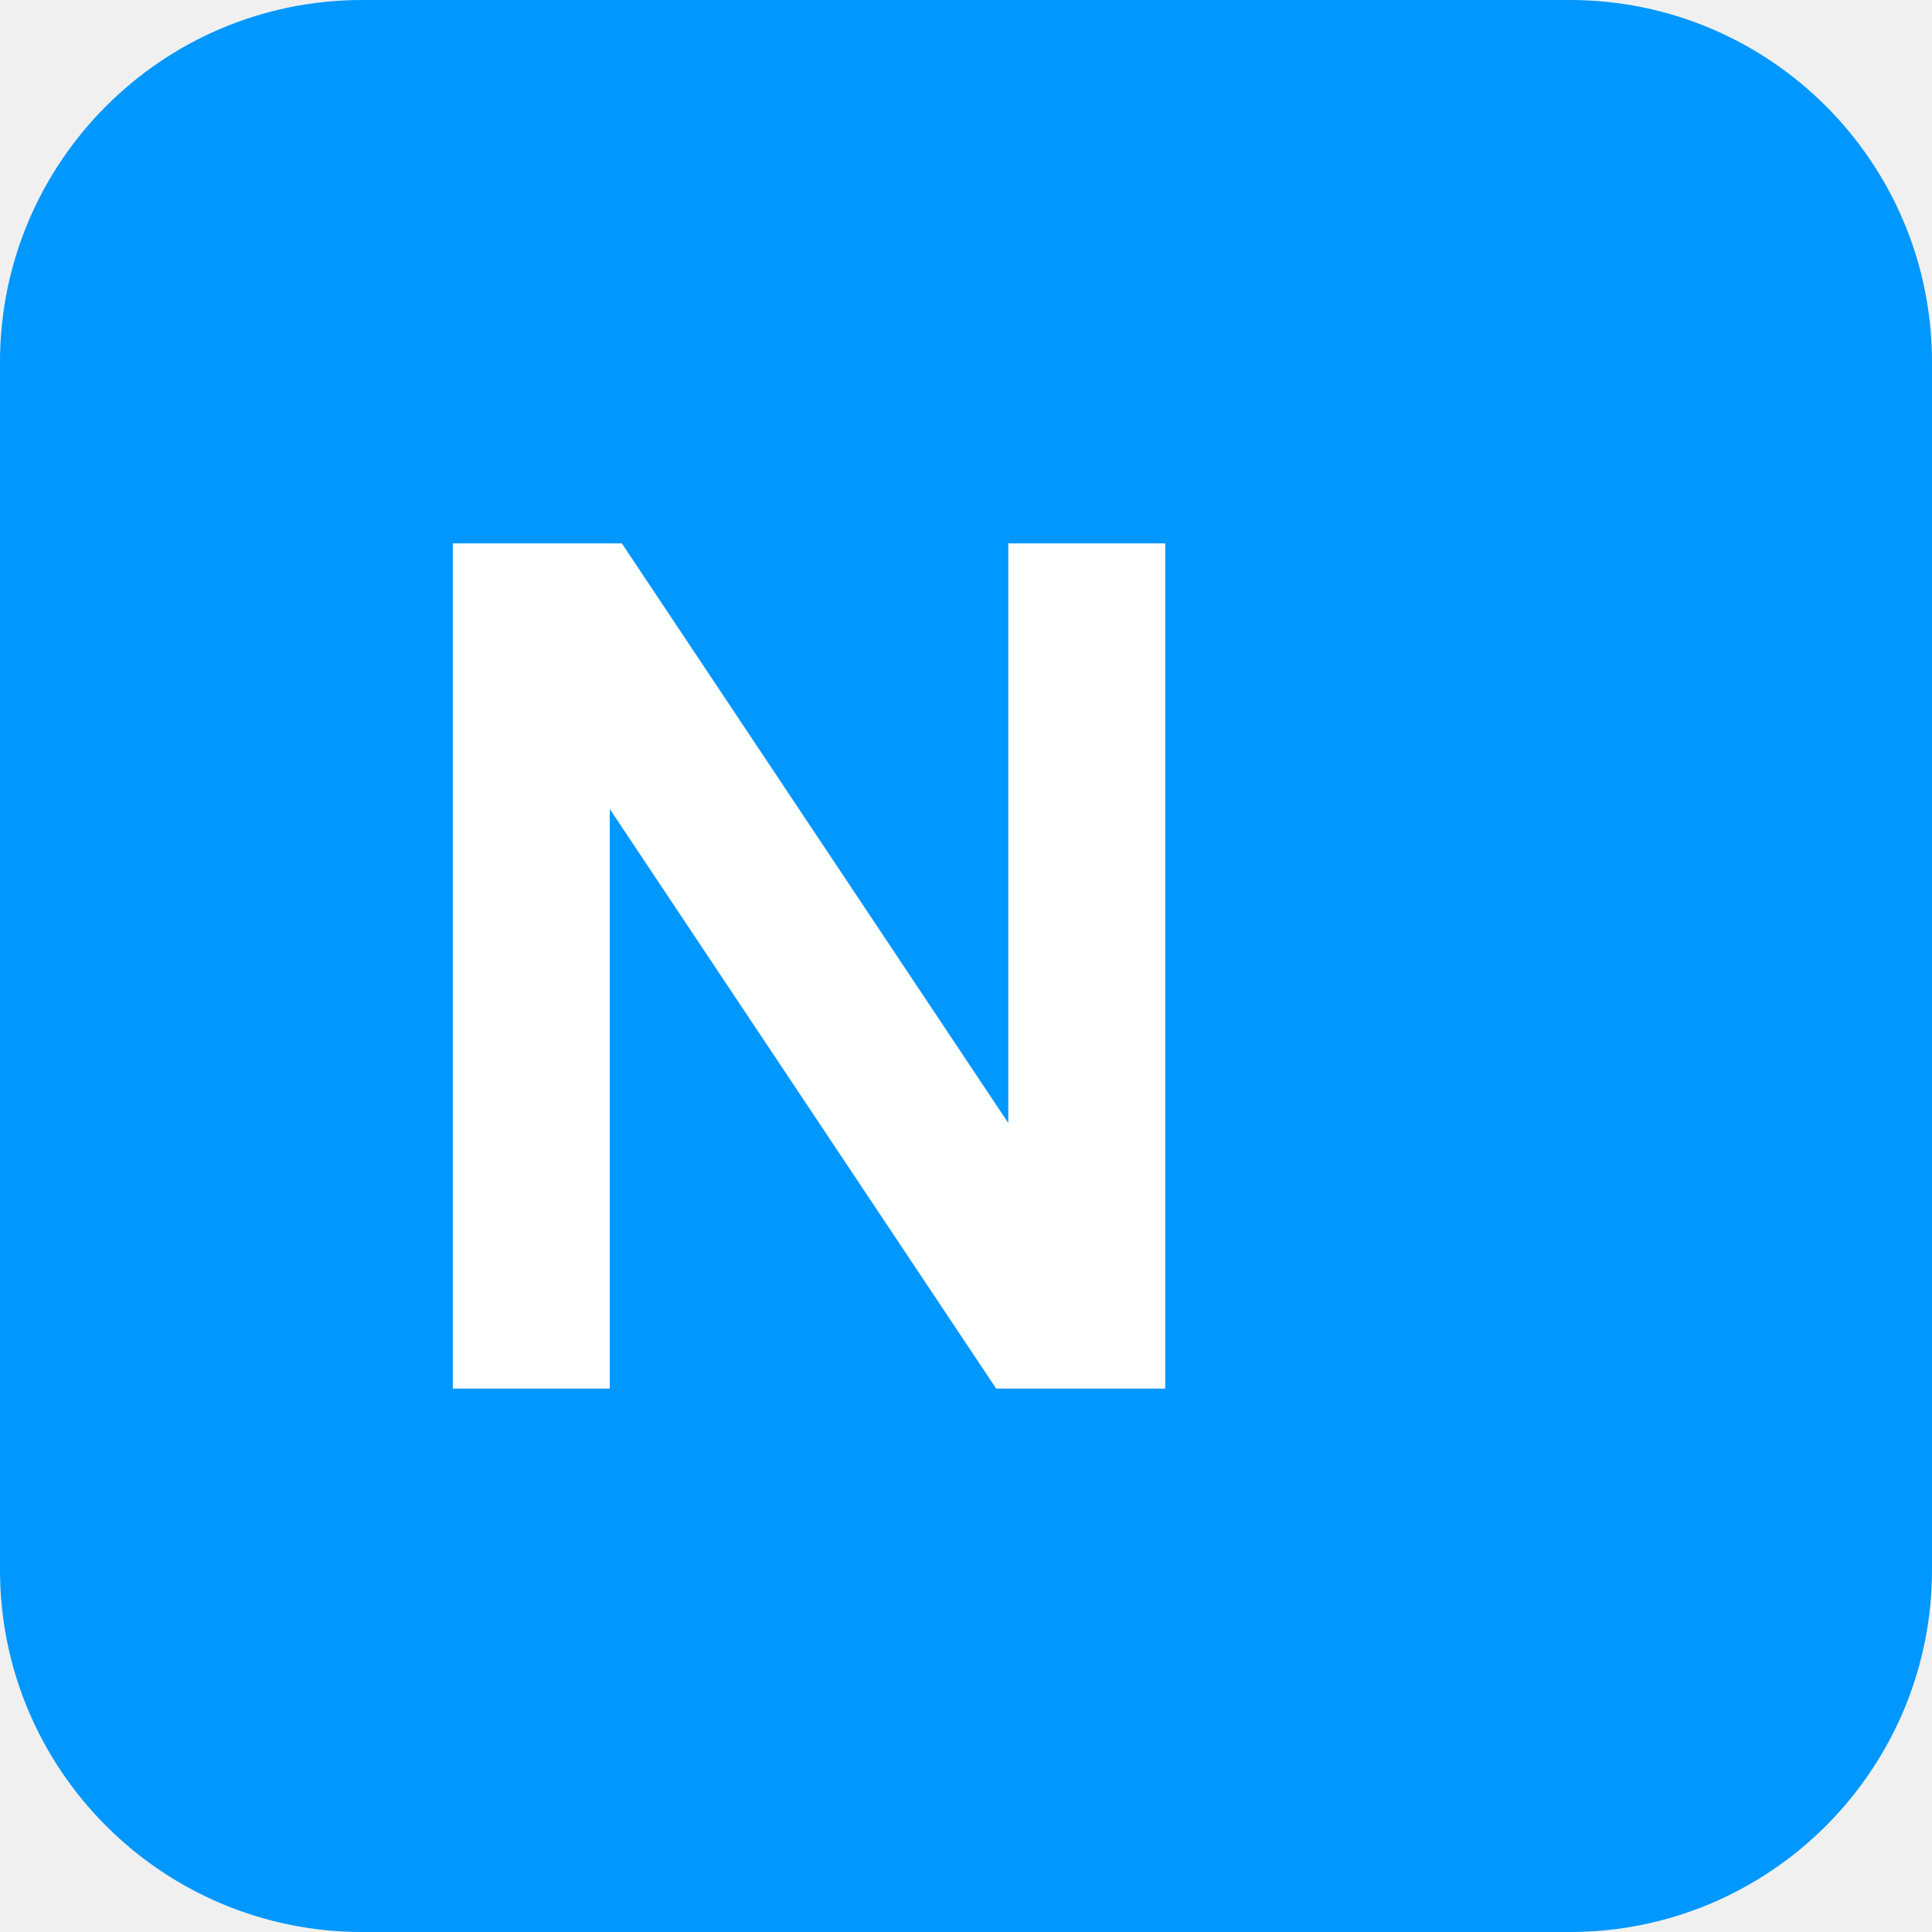
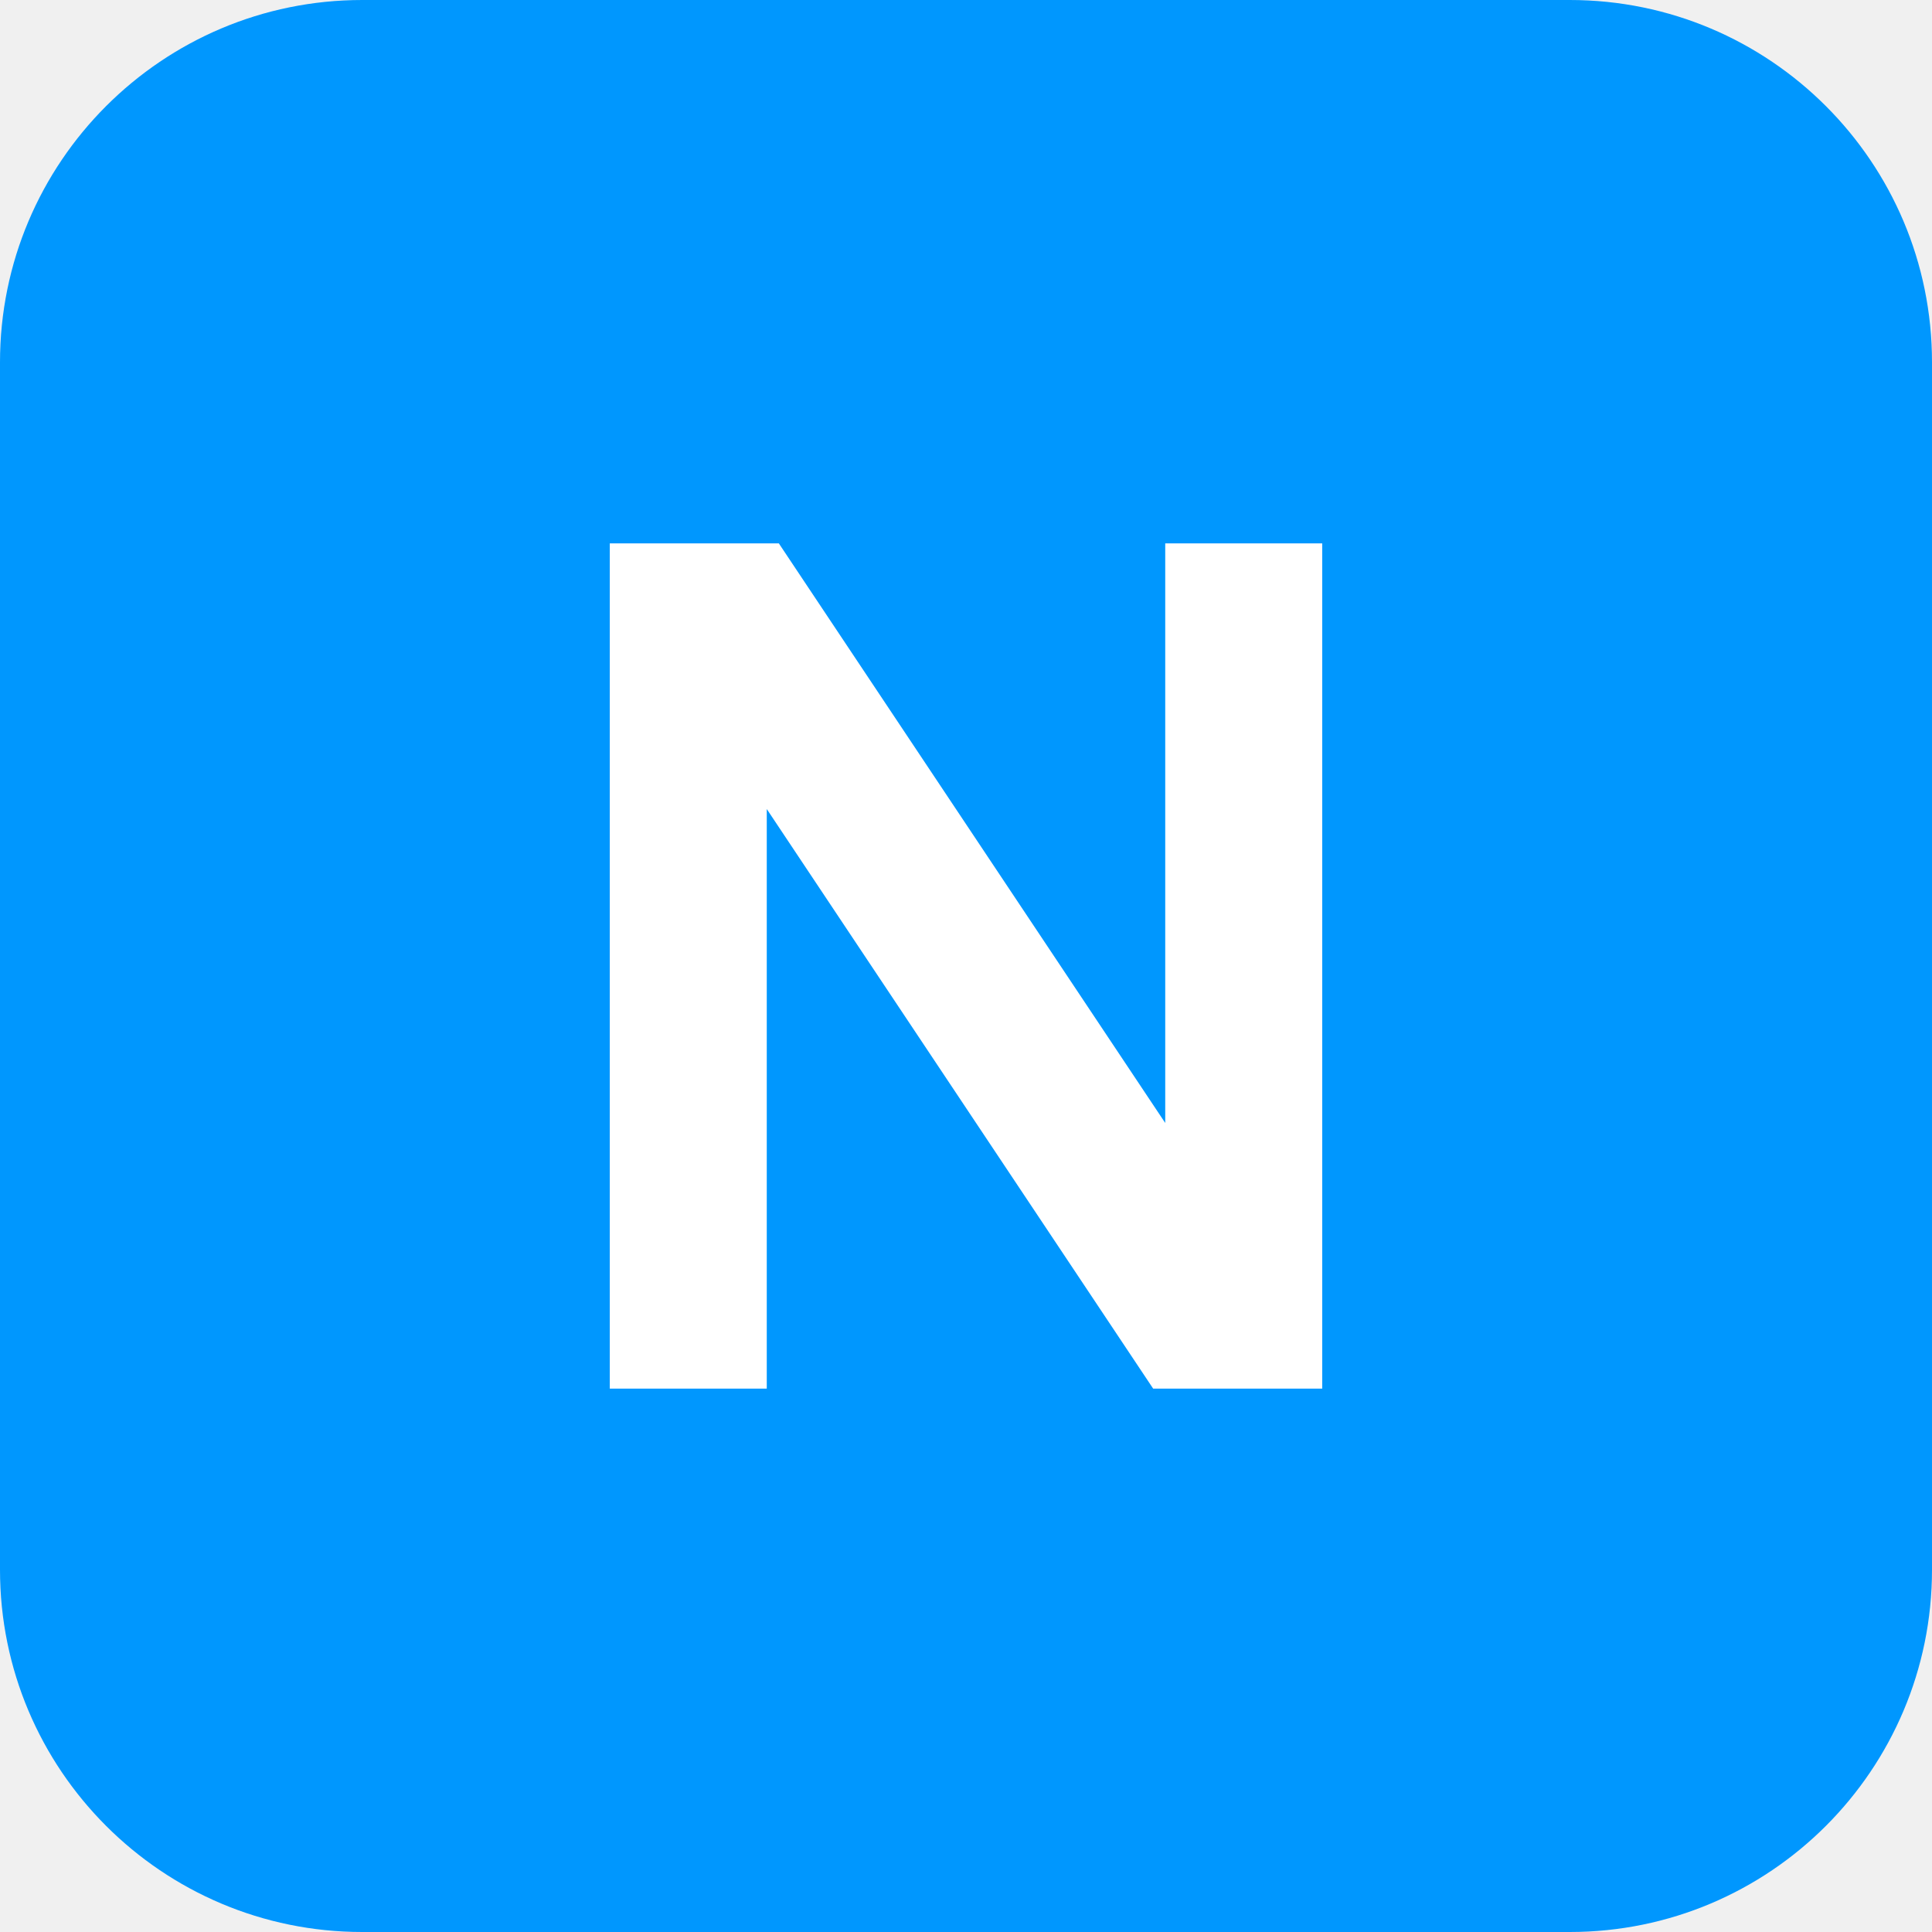
<svg xmlns="http://www.w3.org/2000/svg" width="32" height="32" viewBox="0 0 32 32" fill="none">
  <rect width="32" height="32" rx="6" fill="#0097FE" />
-   <path d="M7.5 23V9h2.8l6.4 9.6V9h2.6v14h-2.8l-6.4-9.6V23H7.5z" fill="white" />
+   <path d="M10.1 23V9h2.8l6.4 9.6V9h2.6v14h-2.8l-6.4-9.6V23H10.1z" fill="white" />
</svg>
